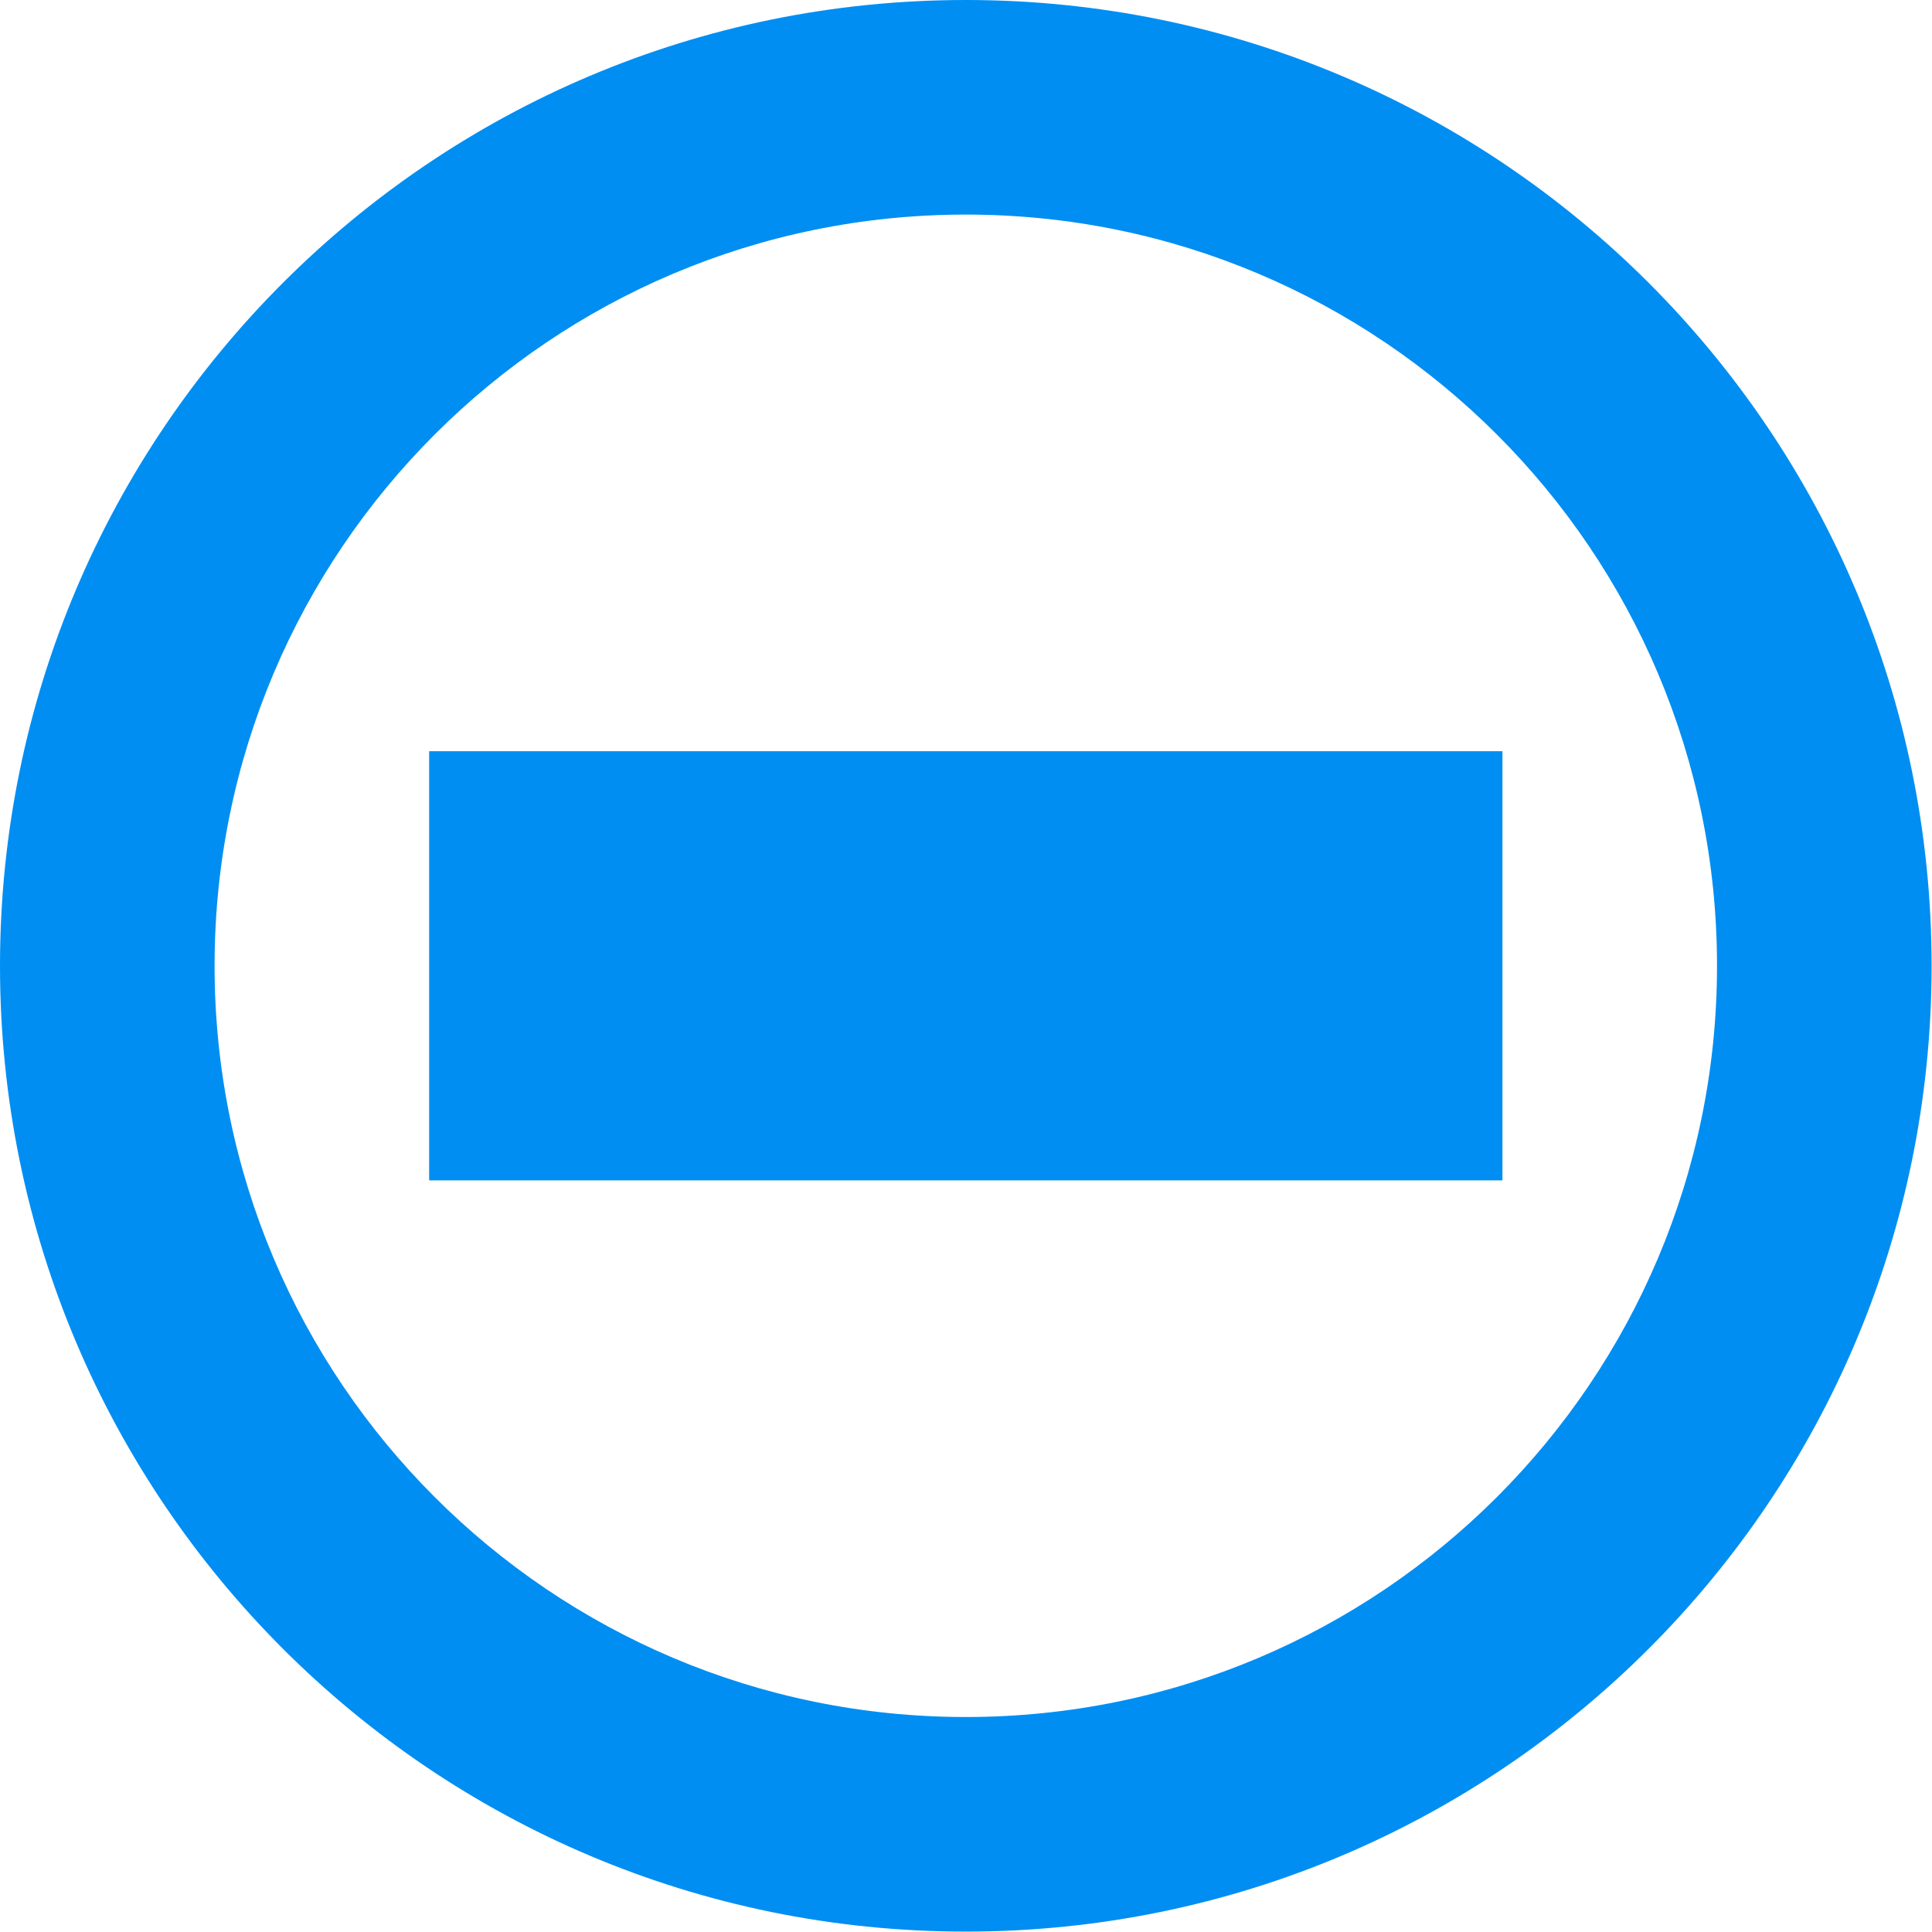
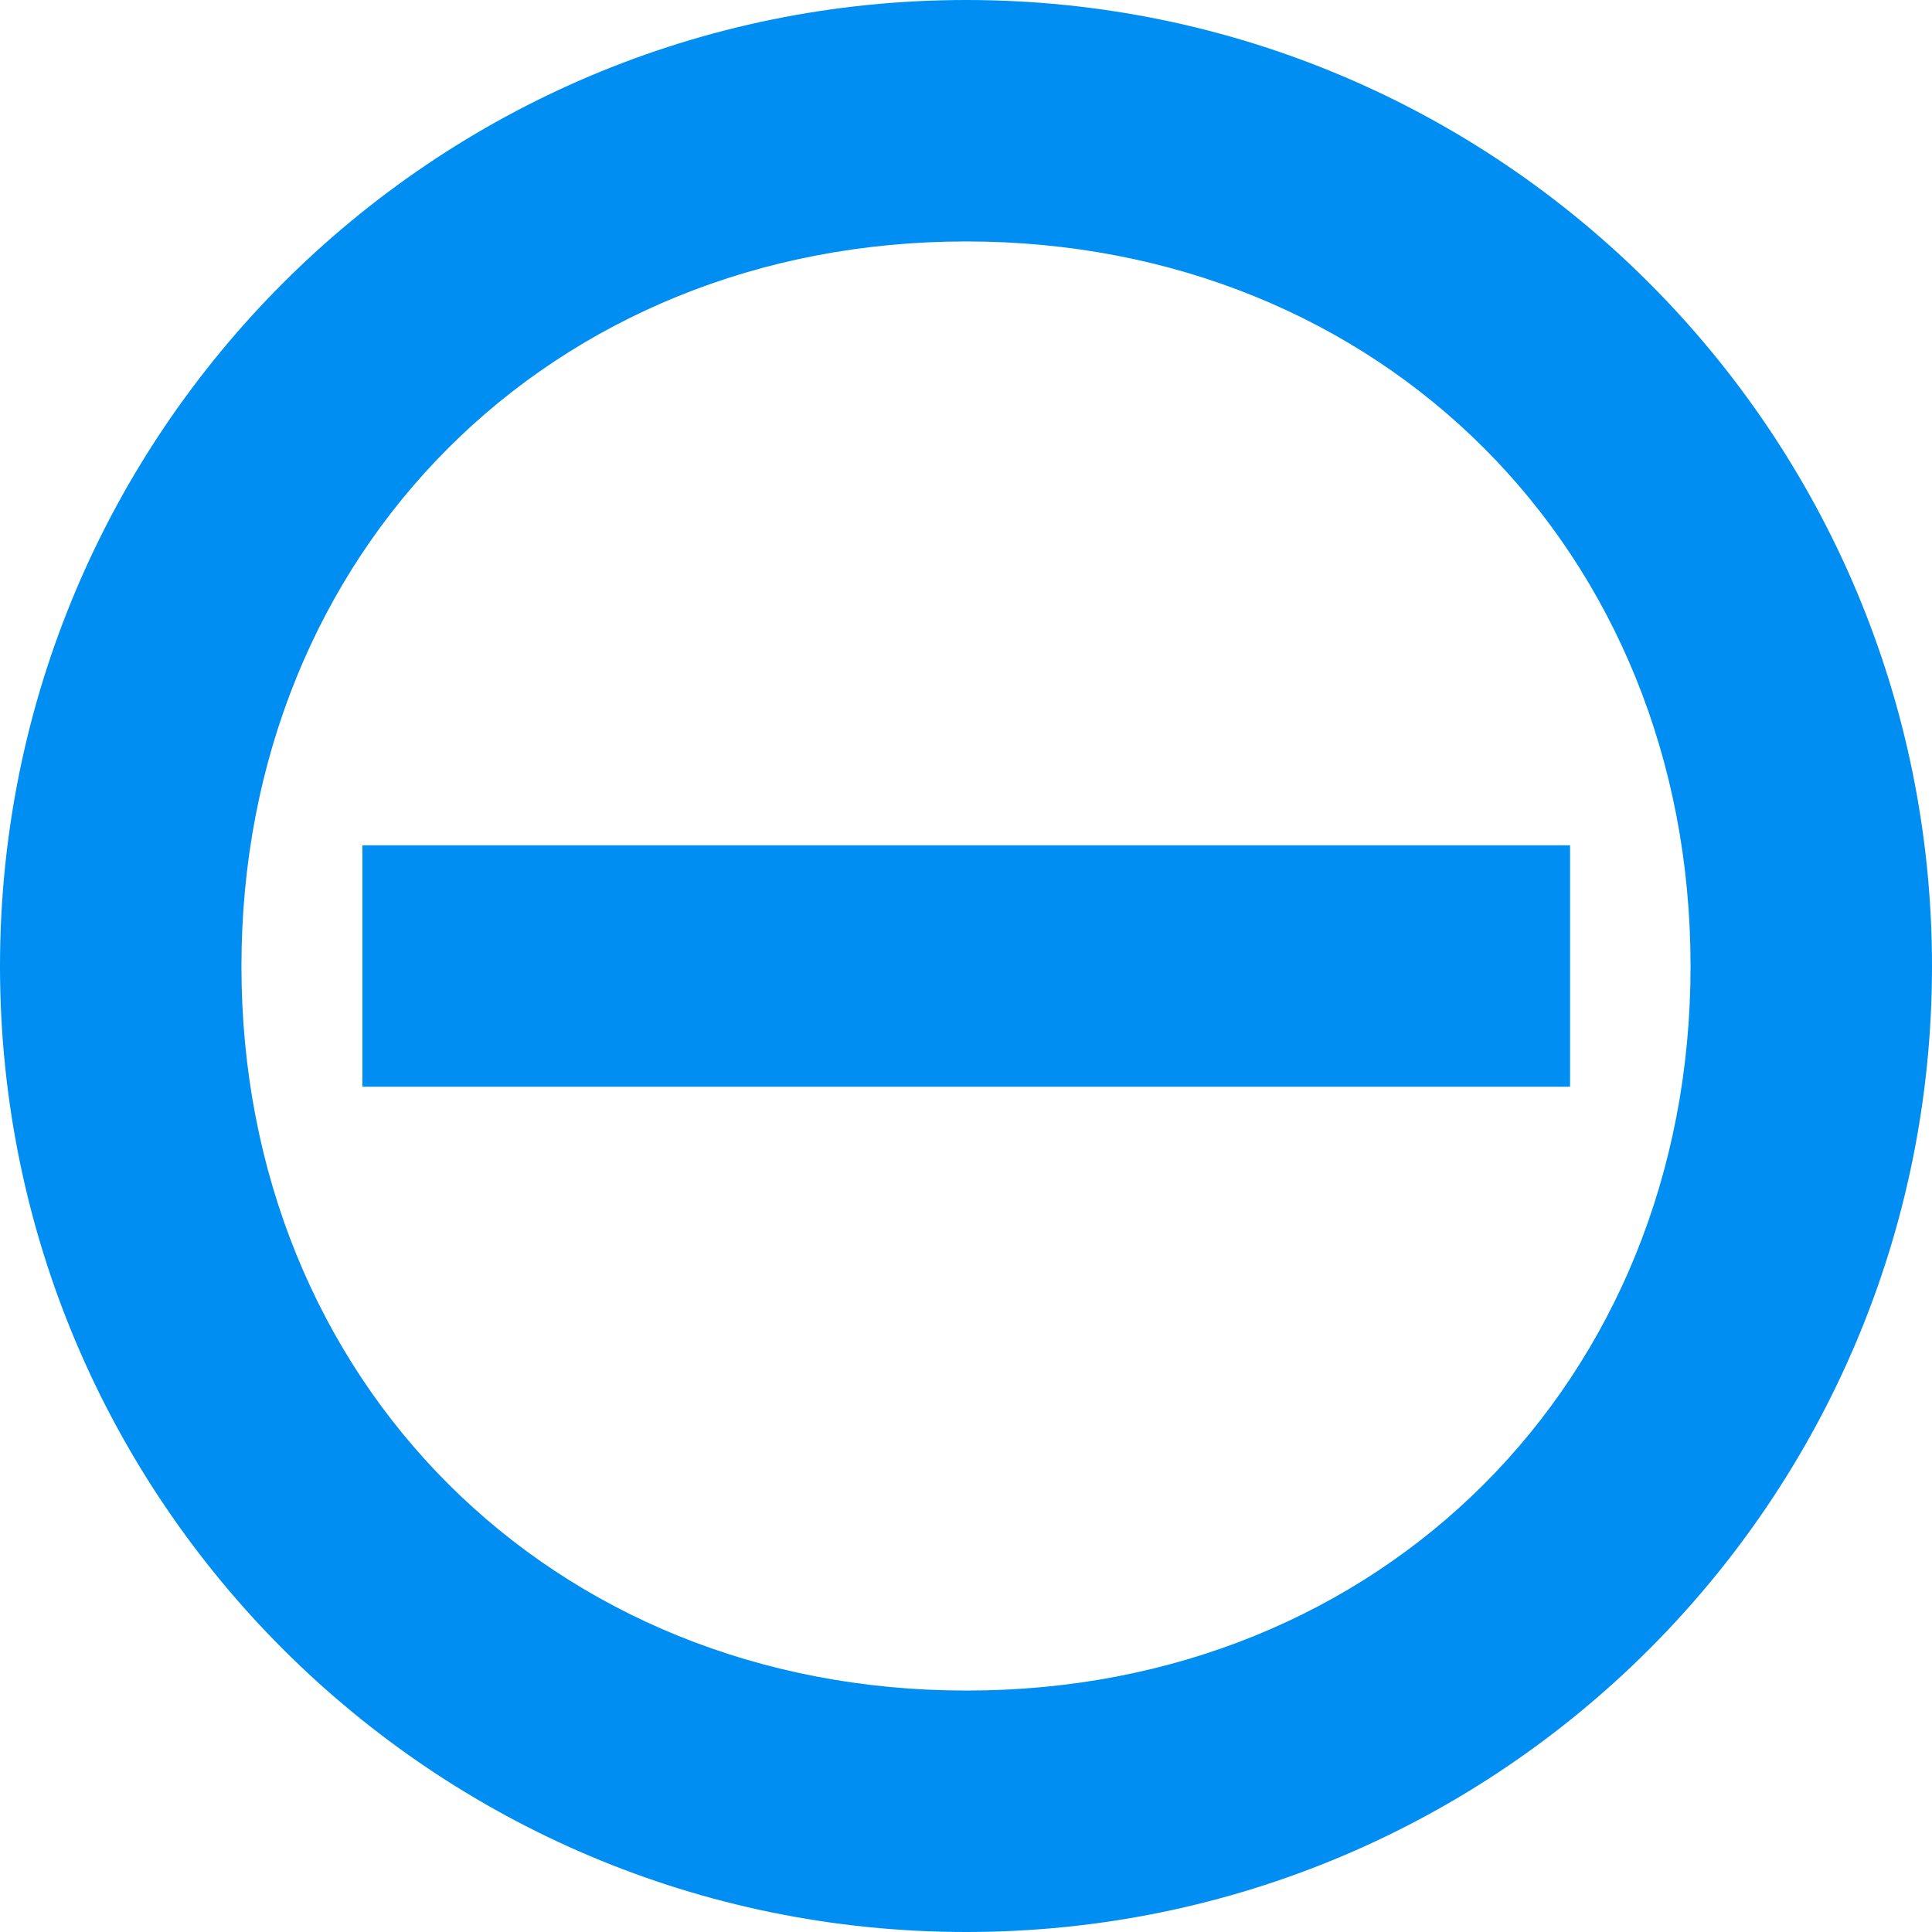
- <svg xmlns="http://www.w3.org/2000/svg" id="svg8" version="1.1" viewBox="0 0 4.763 4.763" height="18" width="18">
+ <svg xmlns="http://www.w3.org/2000/svg" width="16" height="16" viewBox="0 0 4.233 4.233" version="1.1" id="svg8">
  <defs id="defs2" />
-   <path id="path816-3" d="M 2.381,-1.0000001e-8 A 2.381,2.381 0 0 0 0,2.381 a 2.381,2.381 0 0 0 2.381,2.381 2.381,2.381 0 0 0 2.381,-2.381 A 2.381,2.381 0 0 0 2.381,-1.0000001e-8 Z m 0,0.529 A 1.852,1.852 0 0 1 4.233,2.381 1.852,1.852 0 0 1 2.381,4.233 1.852,1.852 0 0 1 0.529,2.381 1.852,1.852 0 0 1 2.381,0.529 Z" style="opacity:1;fill:#008ef2;fill-opacity:1;stroke:none;stroke-width:0.163;stroke-linejoin:round;stroke-miterlimit:4;stroke-dasharray:none;stroke-dashoffset:0;stroke-opacity:1;paint-order:stroke fill markers" />
-   <path id="rect891" d="M 1.058,1.852 H 3.704 V 2.91 H 1.058 Z" style="opacity:1;fill:#008ef2;fill-opacity:1;stroke:none;stroke-width:0.068;stroke-linejoin:round;stroke-miterlimit:4;stroke-dasharray:none;stroke-dashoffset:0;stroke-opacity:1;paint-order:stroke fill markers" />
+   <path style="opacity:1;fill:#008ef2;fill-opacity:1;stroke:none;stroke-width:0.145;stroke-linejoin:round;stroke-miterlimit:4;stroke-dasharray:none;stroke-dashoffset:0;stroke-opacity:1;paint-order:stroke fill markers" d="M 2.117,0 C 0.948,5.522847e-8 5.522847e-8,0.948 0,2.117 5.5228469e-8,3.286 0.948,4.233 2.117,4.233 3.286,4.233 4.233,3.286 4.233,2.117 4.233,0.948 3.286,5.522847e-8 2.117,0 Z m 0,0.529 c 0.909,-5e-8 1.587,0.678 1.587,1.588 0,0.909 -0.678,1.588 -1.587,1.587 -0.909,0 -1.588,-0.678 -1.588,-1.587 5e-8,-0.909 0.678,-1.588 1.588,-1.588 z" id="path816-3" />
+   <path style="opacity:1;fill:#008ef2;fill-opacity:1;stroke:none;stroke-width:0.048;stroke-linejoin:round;stroke-miterlimit:4;stroke-dasharray:none;stroke-dashoffset:0;stroke-opacity:1;paint-order:stroke fill markers" d="M 0.794,1.852 H 3.44 V 2.381 H 0.794 Z" id="rect891" />
</svg>
